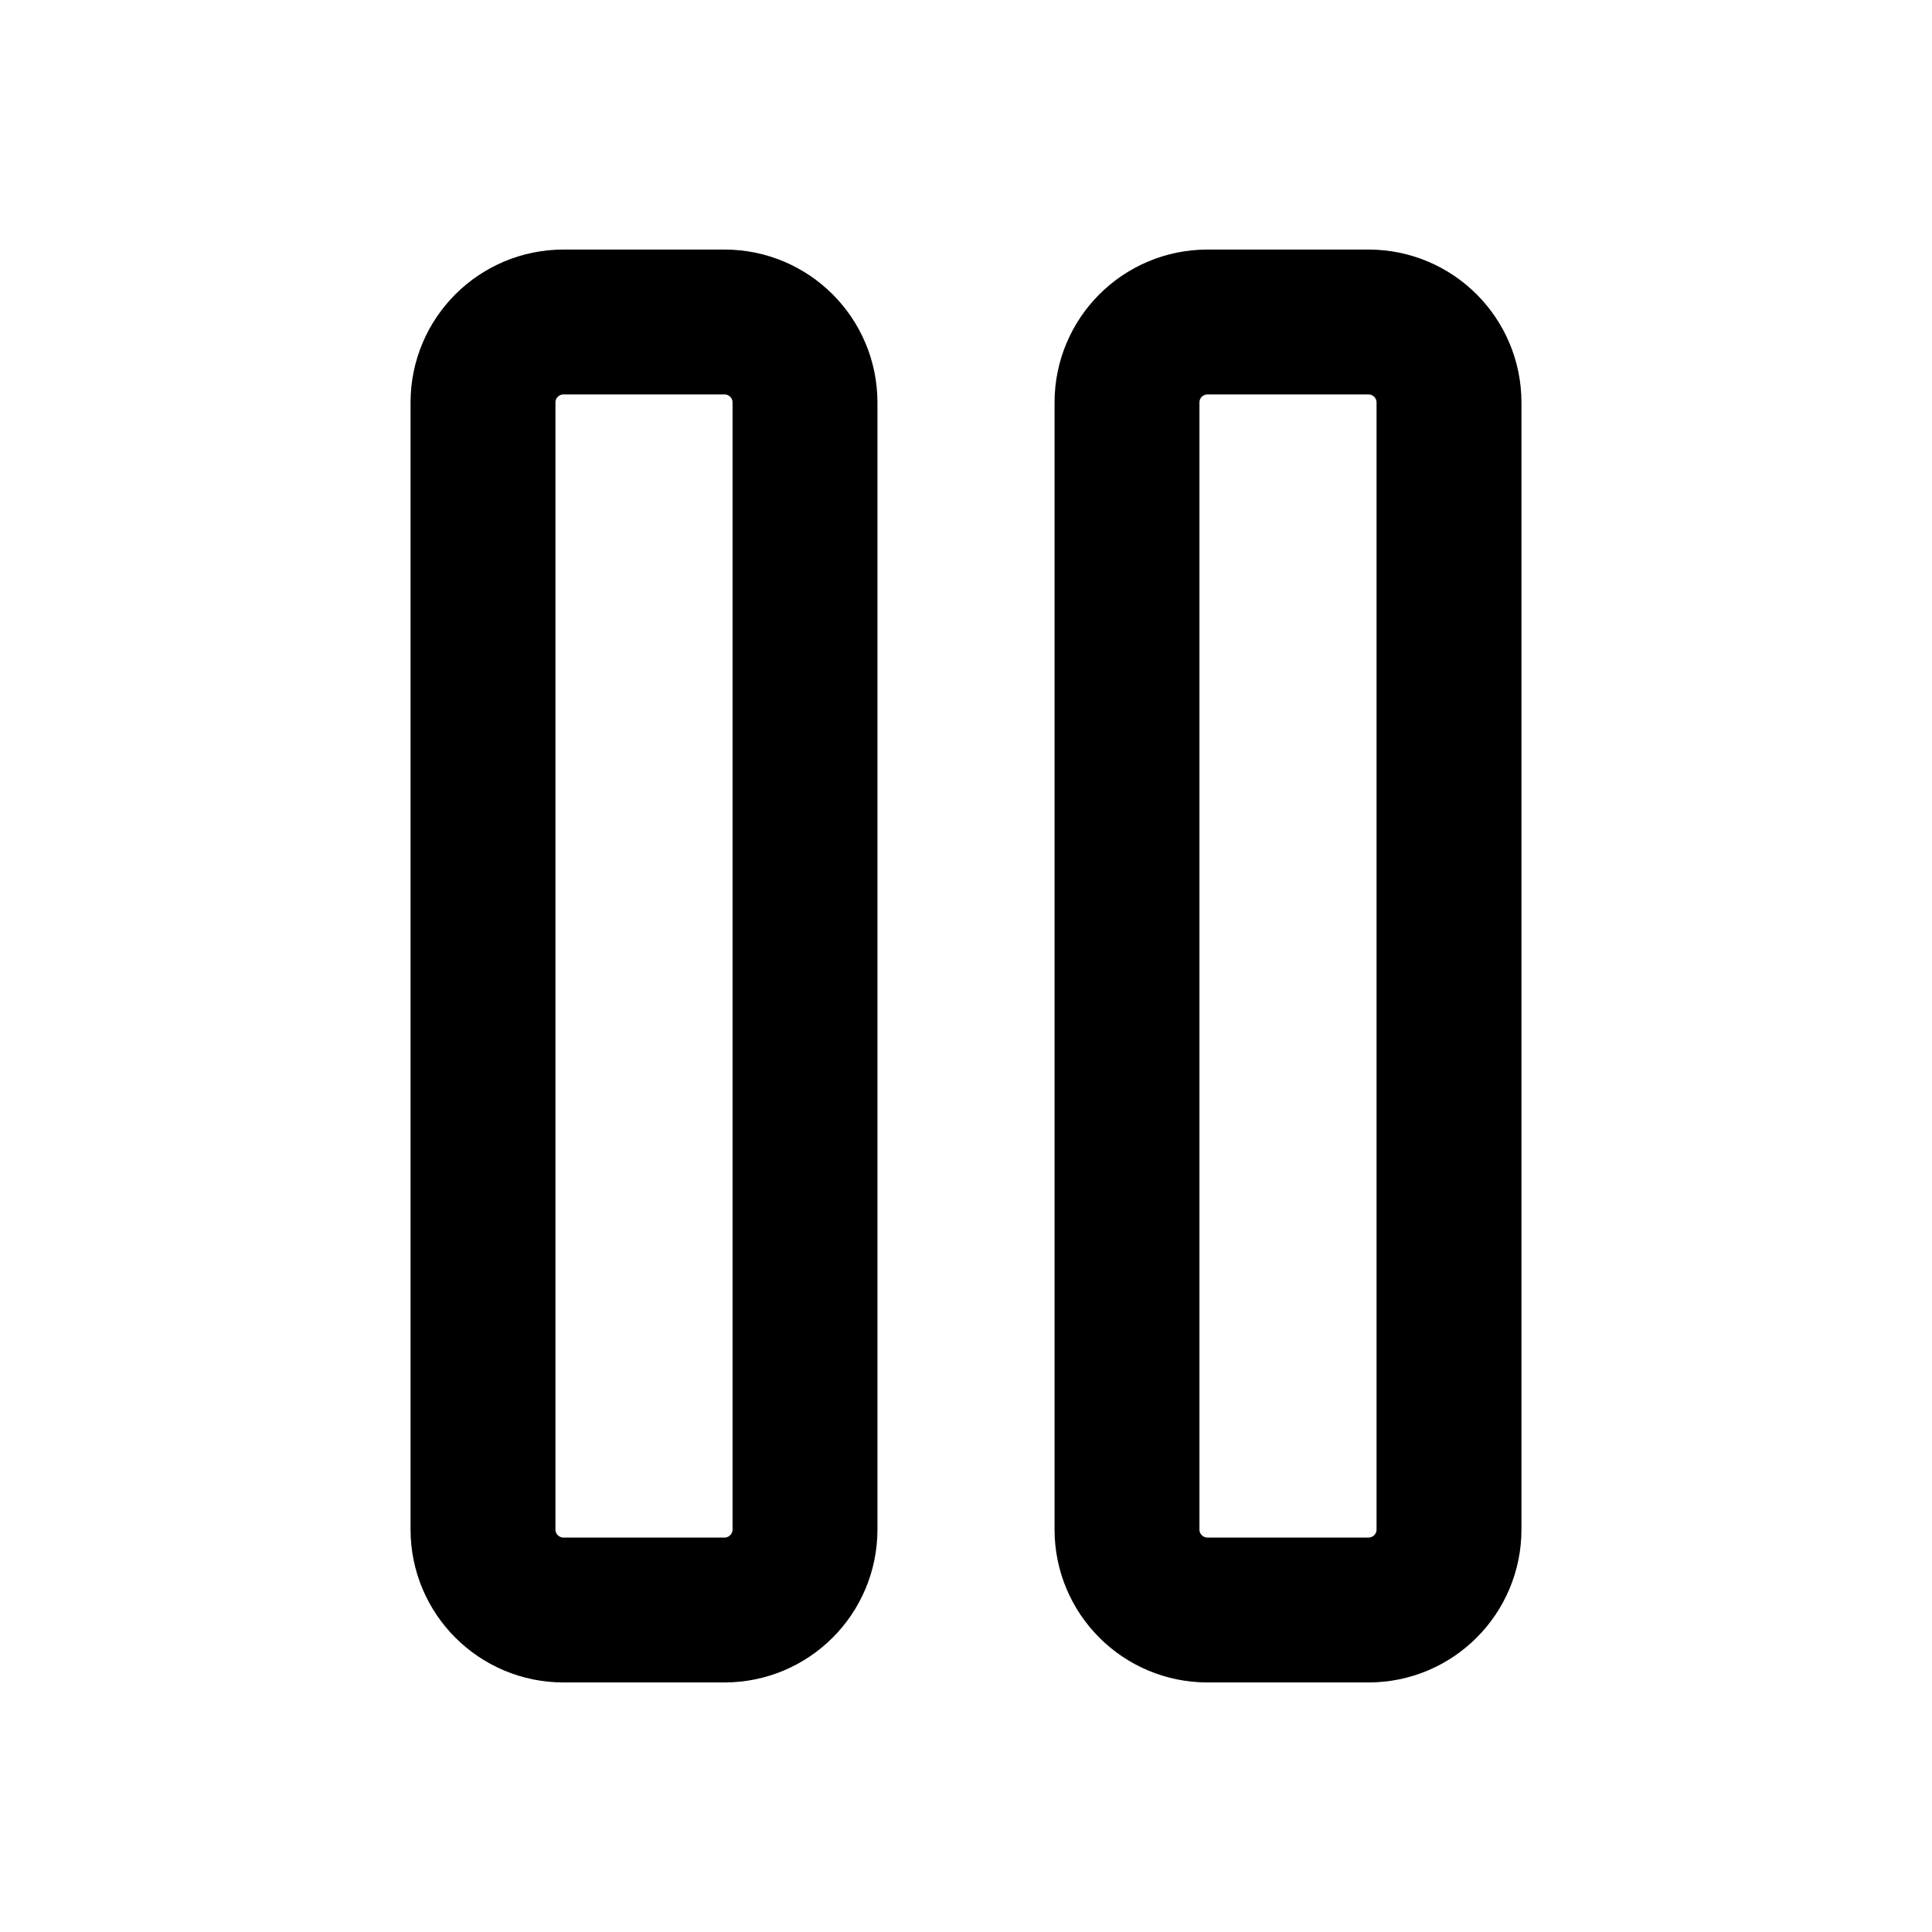
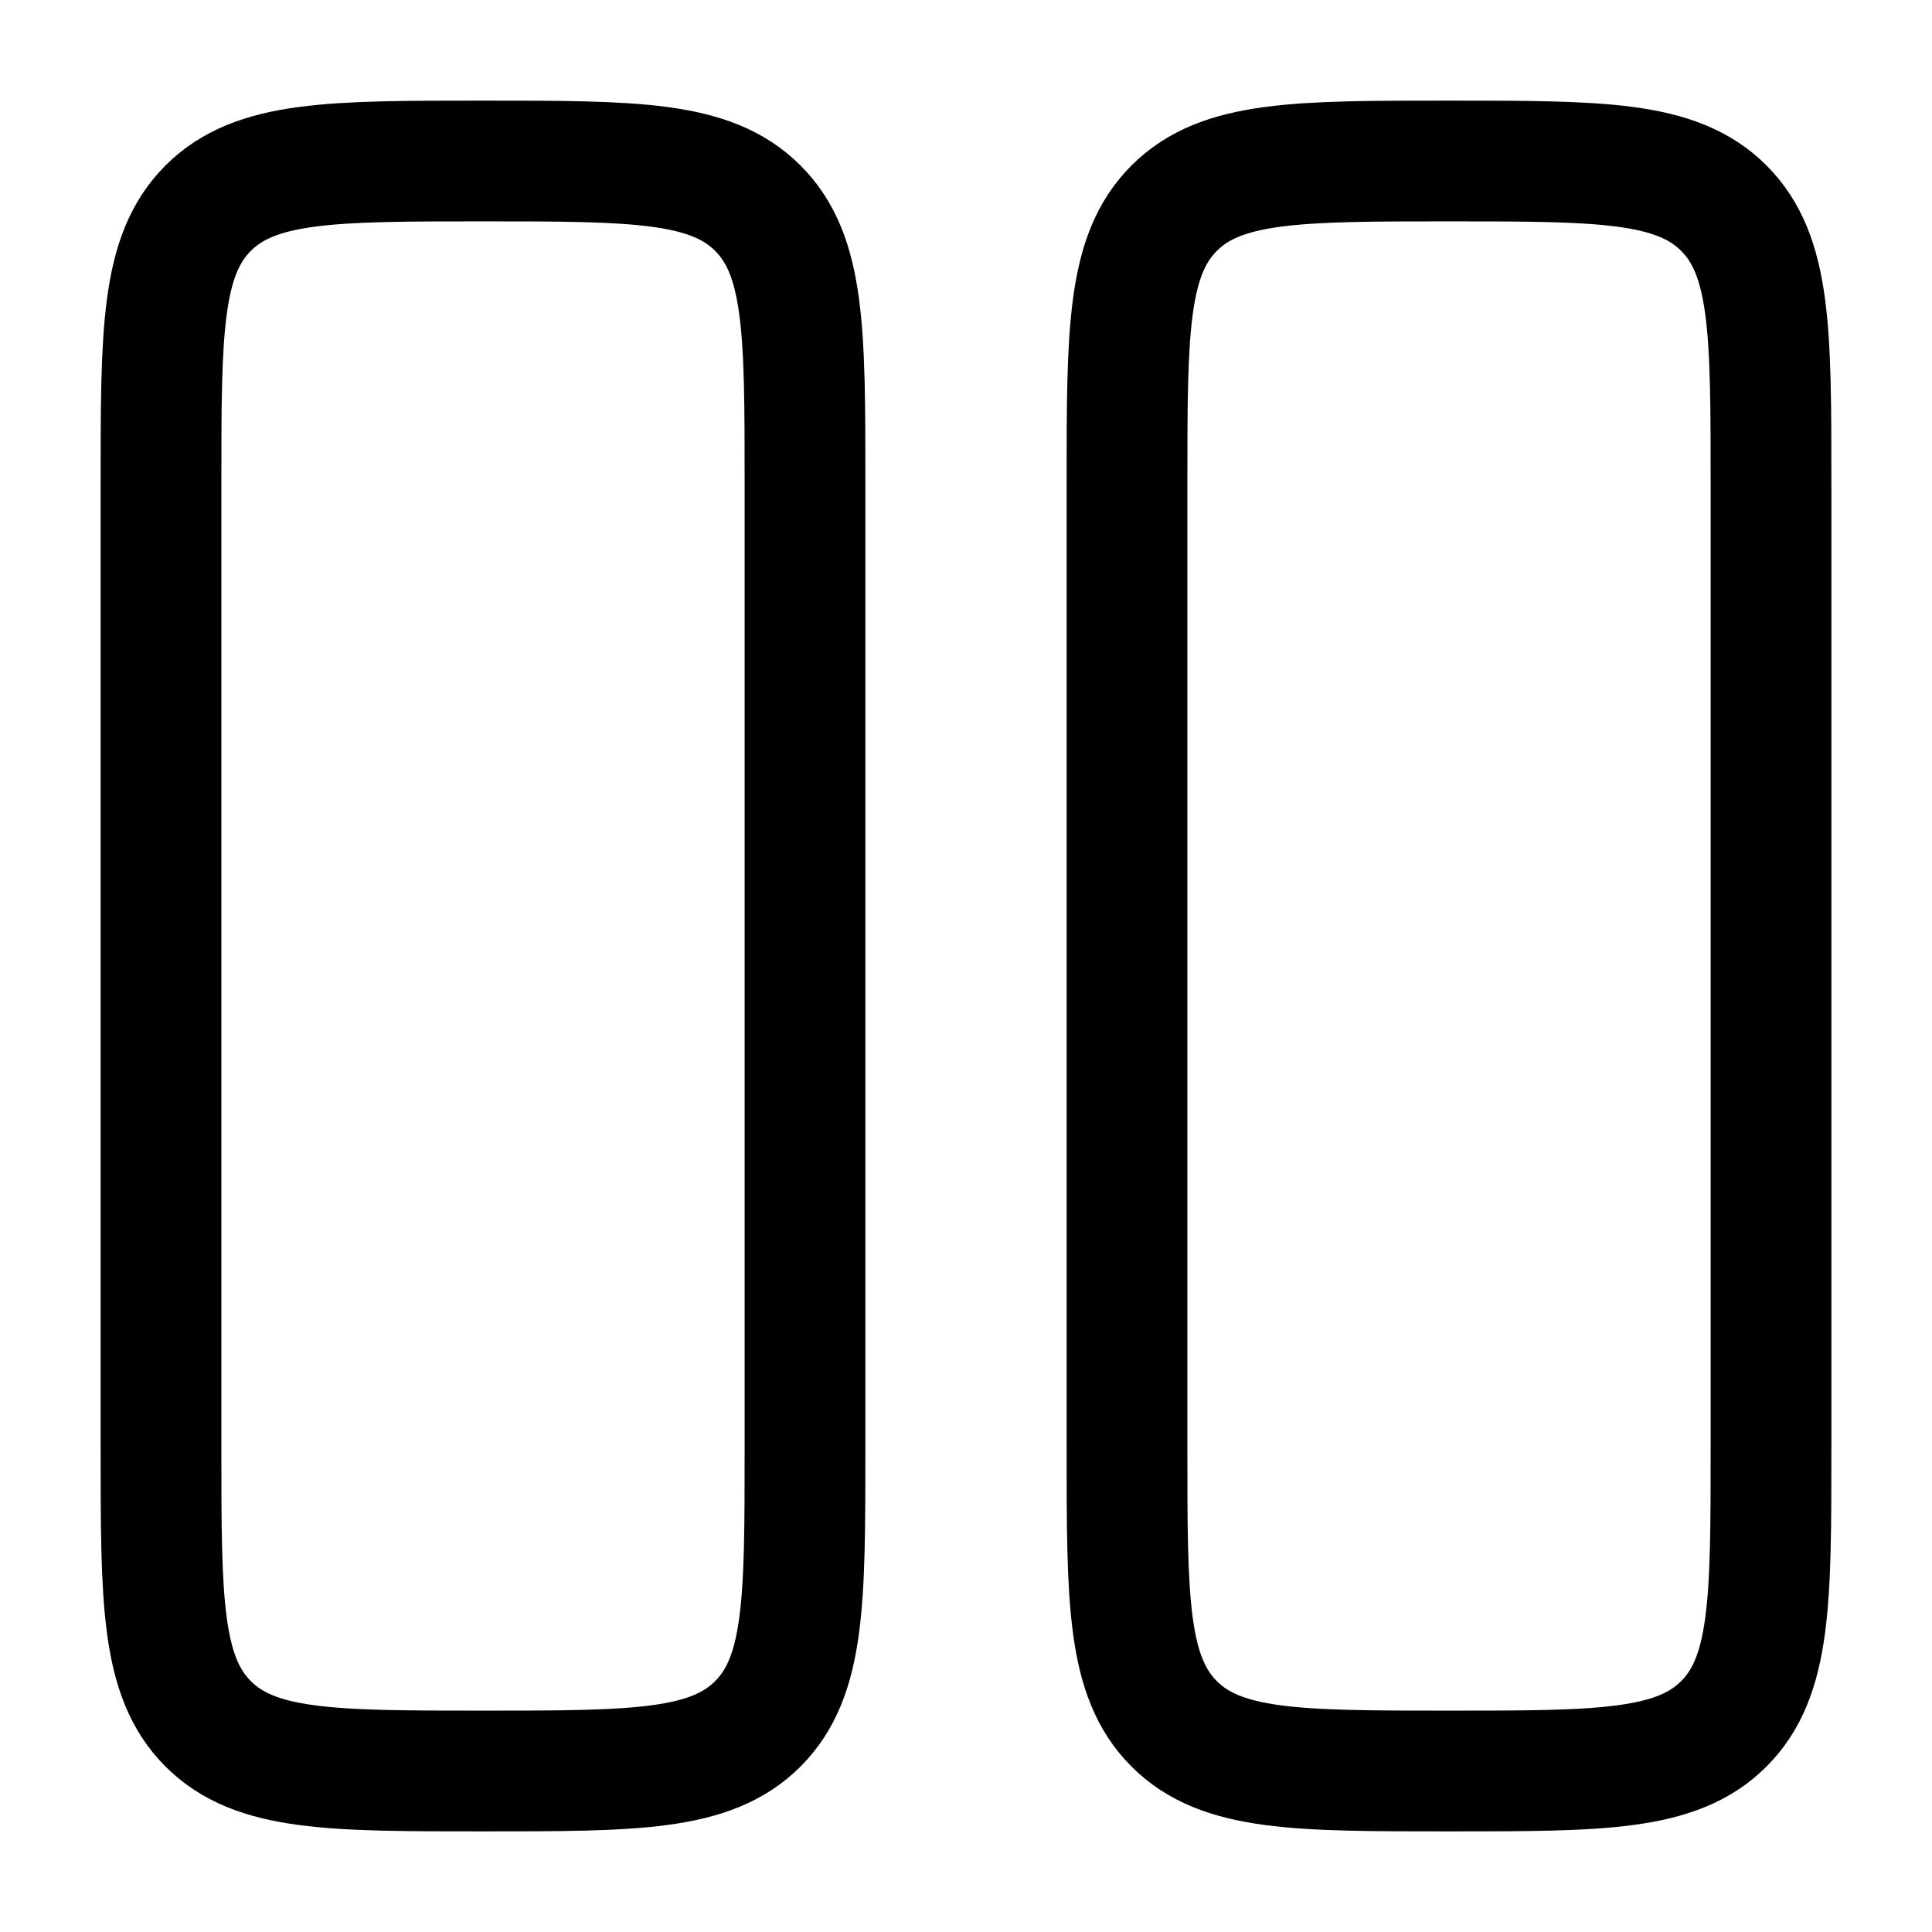
- <svg class="svg-icon" viewBox="0 0 24 24" width="24" height="24" fill="none" stroke="currentColor" stroke-width="1.8" stroke-linecap="round" stroke-linejoin="round">
-   <rect x="6" y="4" width="4" height="16" rx="1" />
-   <rect x="14" y="4" width="4" height="16" rx="1" />
+ <svg xmlns="http://www.w3.org/2000/svg" width="1em" height="1em" viewBox="0 0 24 24">
+   <path fill="none" stroke="currentColor" stroke-width="1.5" d="M2 6c0-1.886 0-2.828.586-3.414S4.114 2 6 2s2.828 0 3.414.586S10 4.114 10 6v12c0 1.886 0 2.828-.586 3.414S7.886 22 6 22s-2.828 0-3.414-.586S2 19.886 2 18zm12 0c0-1.886 0-2.828.586-3.414S16.114 2 18 2s2.828 0 3.414.586S22 4.114 22 6v12c0 1.886 0 2.828-.586 3.414S19.886 22 18 22s-2.828 0-3.414-.586S14 19.886 14 18z" />
</svg>
